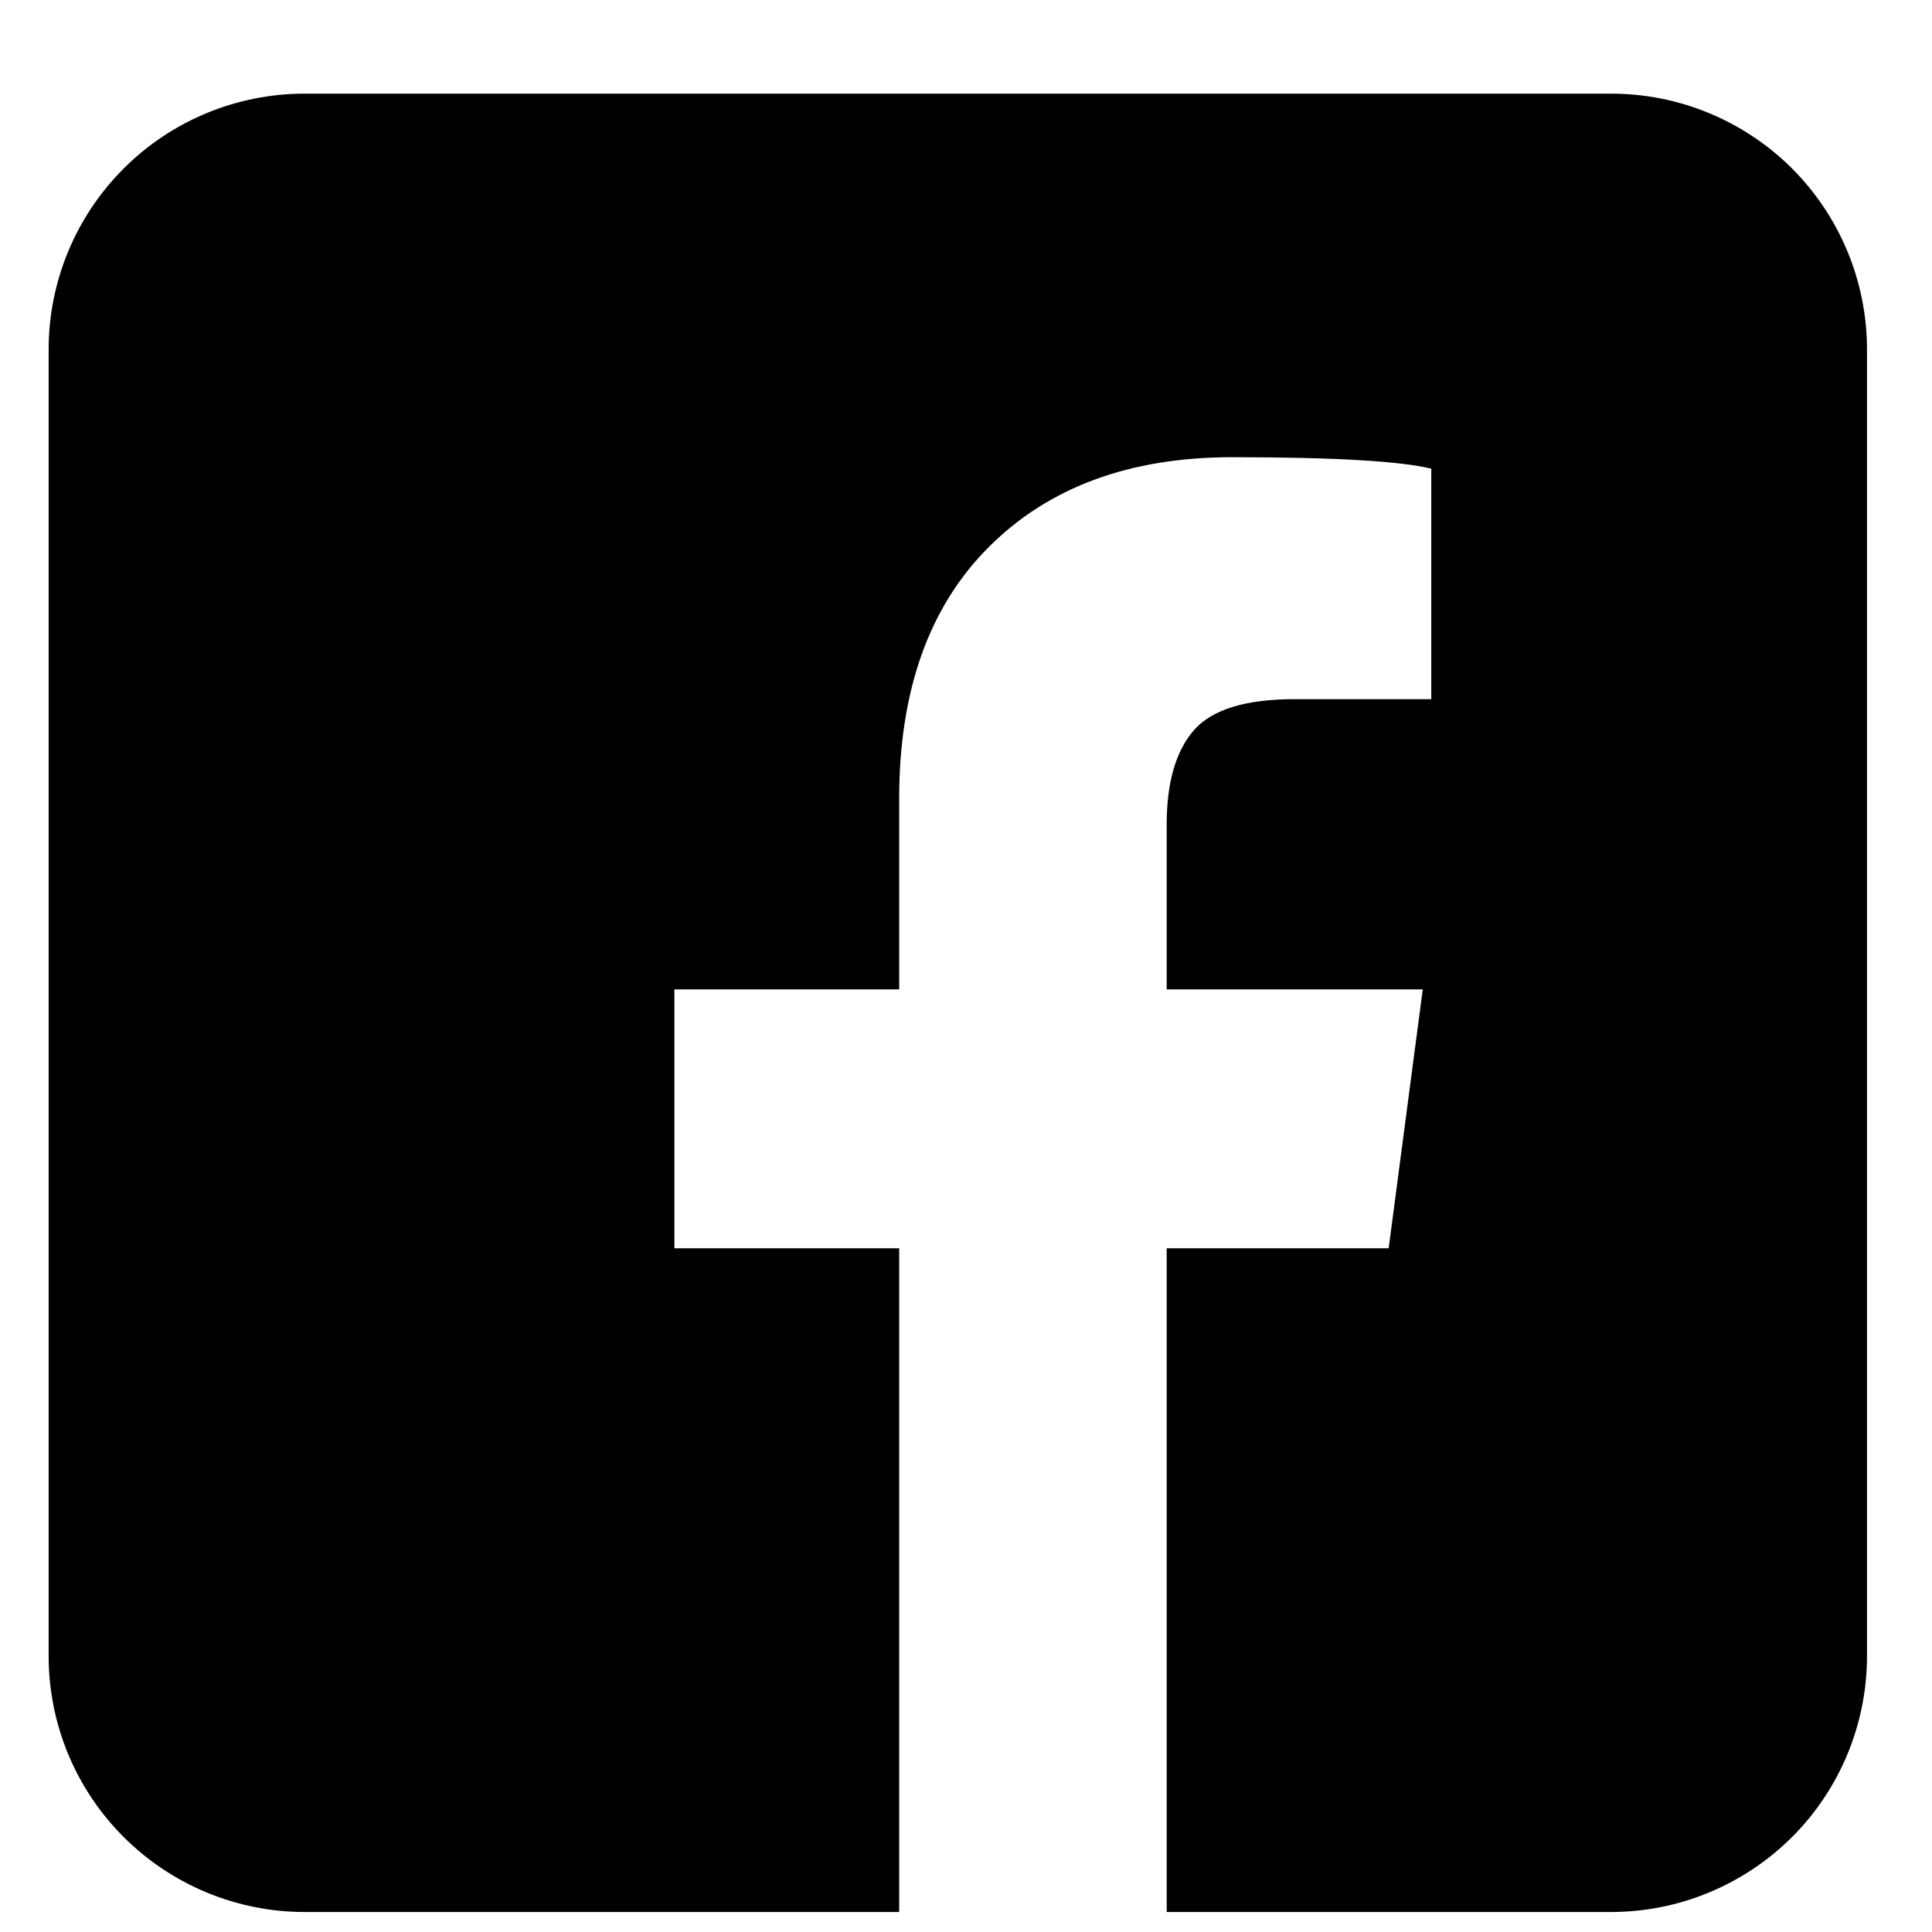
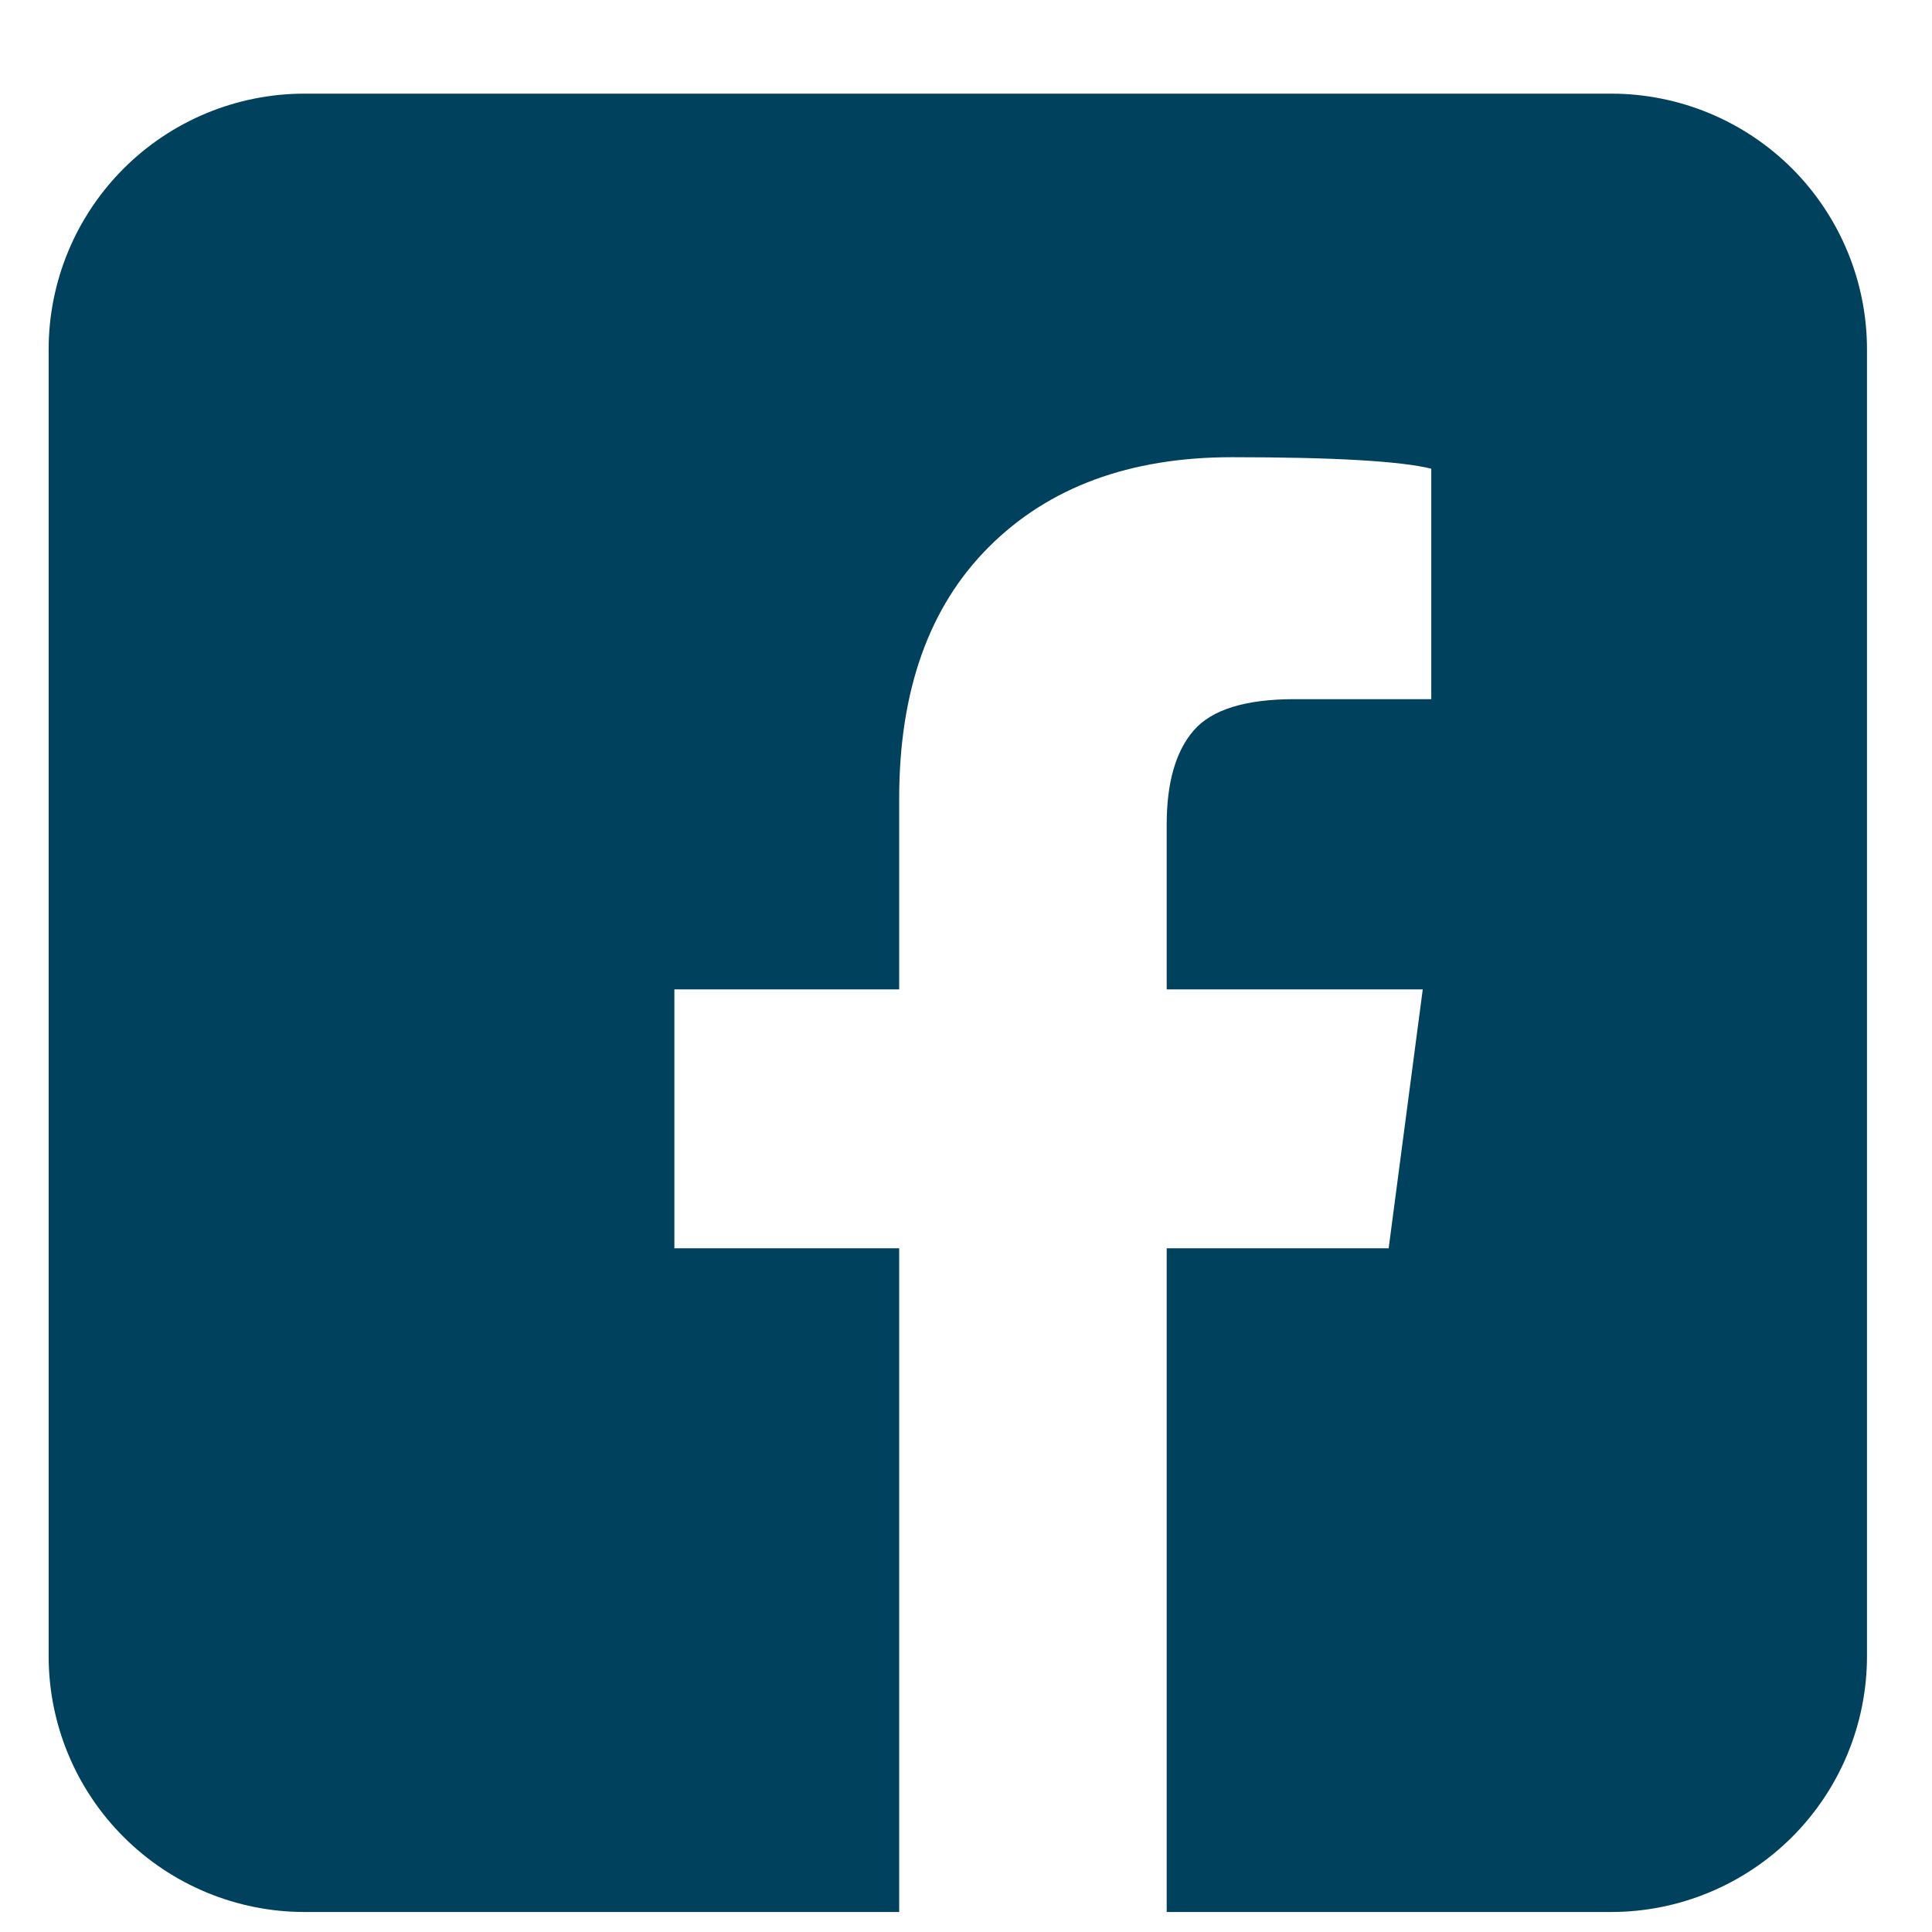
<svg xmlns="http://www.w3.org/2000/svg" fill="none" height="17" viewBox="0 0 17 17" width="17">
-   <path d="M14.176 0.824H2.68C2.083 0.824 1.51 1.061 1.088 1.483C0.665 1.906 0.428 2.478 0.428 3.076V14.572C0.428 15.169 0.665 15.742 1.088 16.164C1.51 16.586 2.083 16.824 2.68 16.824H7.912V10.984H5.934V8.706H7.912V7.028C7.912 6.077 8.175 5.338 8.701 4.813C9.227 4.287 9.94 4.023 10.841 4.023C11.743 4.023 12.327 4.058 12.594 4.124V6.152H11.392C10.958 6.152 10.662 6.244 10.503 6.428C10.345 6.611 10.266 6.887 10.266 7.254V8.706H12.519L12.219 10.984H10.266V16.824H14.176C14.774 16.824 15.346 16.586 15.769 16.164C16.191 15.742 16.428 15.169 16.428 14.572V3.076C16.428 2.478 16.191 1.906 15.769 1.483C15.346 1.061 14.774 0.824 14.176 0.824Z" fill="black" />
+   <path d="M14.176 0.824H2.68C2.083 0.824 1.51 1.061 1.088 1.483C0.665 1.906 0.428 2.478 0.428 3.076V14.572C0.428 15.169 0.665 15.742 1.088 16.164C1.51 16.586 2.083 16.824 2.68 16.824H7.912V10.984H5.934V8.706H7.912V7.028C7.912 6.077 8.175 5.338 8.701 4.813C9.227 4.287 9.94 4.023 10.841 4.023C11.743 4.023 12.327 4.058 12.594 4.124V6.152H11.392C10.958 6.152 10.662 6.244 10.503 6.428C10.345 6.611 10.266 6.887 10.266 7.254V8.706H12.519L12.219 10.984H10.266V16.824H14.176C14.774 16.824 15.346 16.586 15.769 16.164C16.191 15.742 16.428 15.169 16.428 14.572V3.076C16.428 2.478 16.191 1.906 15.769 1.483C15.346 1.061 14.774 0.824 14.176 0.824Z" fill="#00425e" style="image-rendering: optimizeQuality;" />
</svg>
